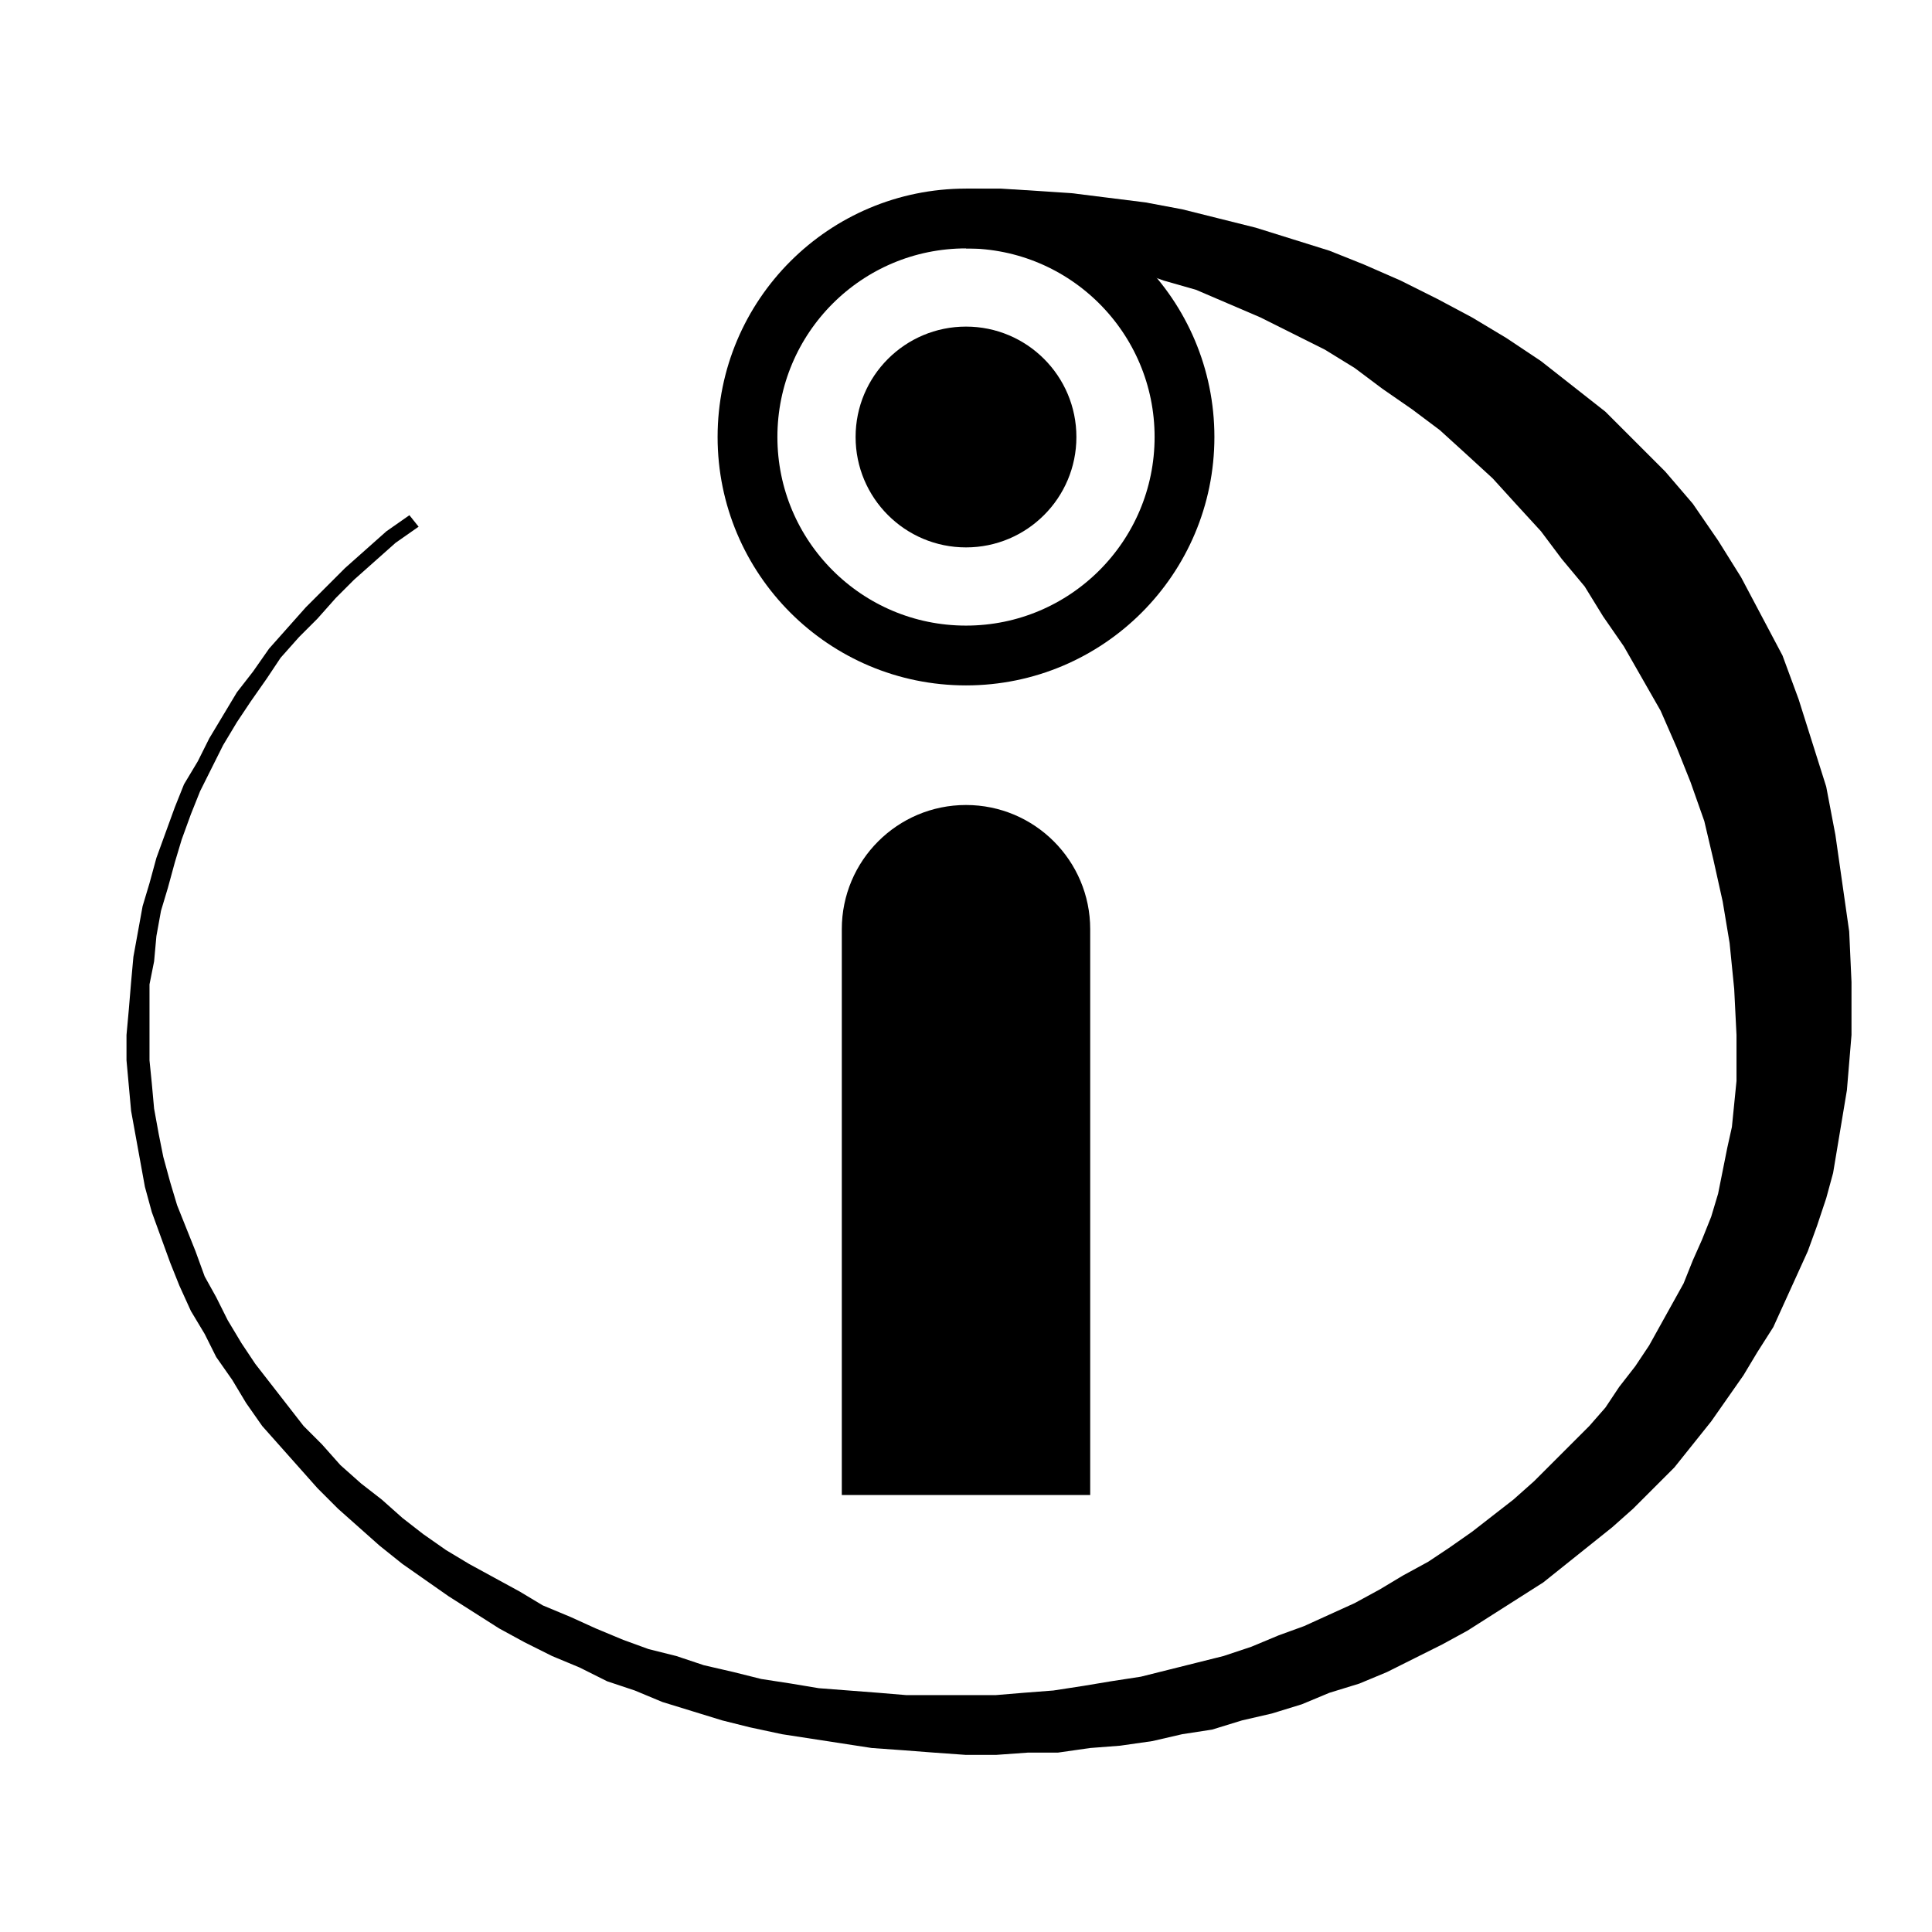
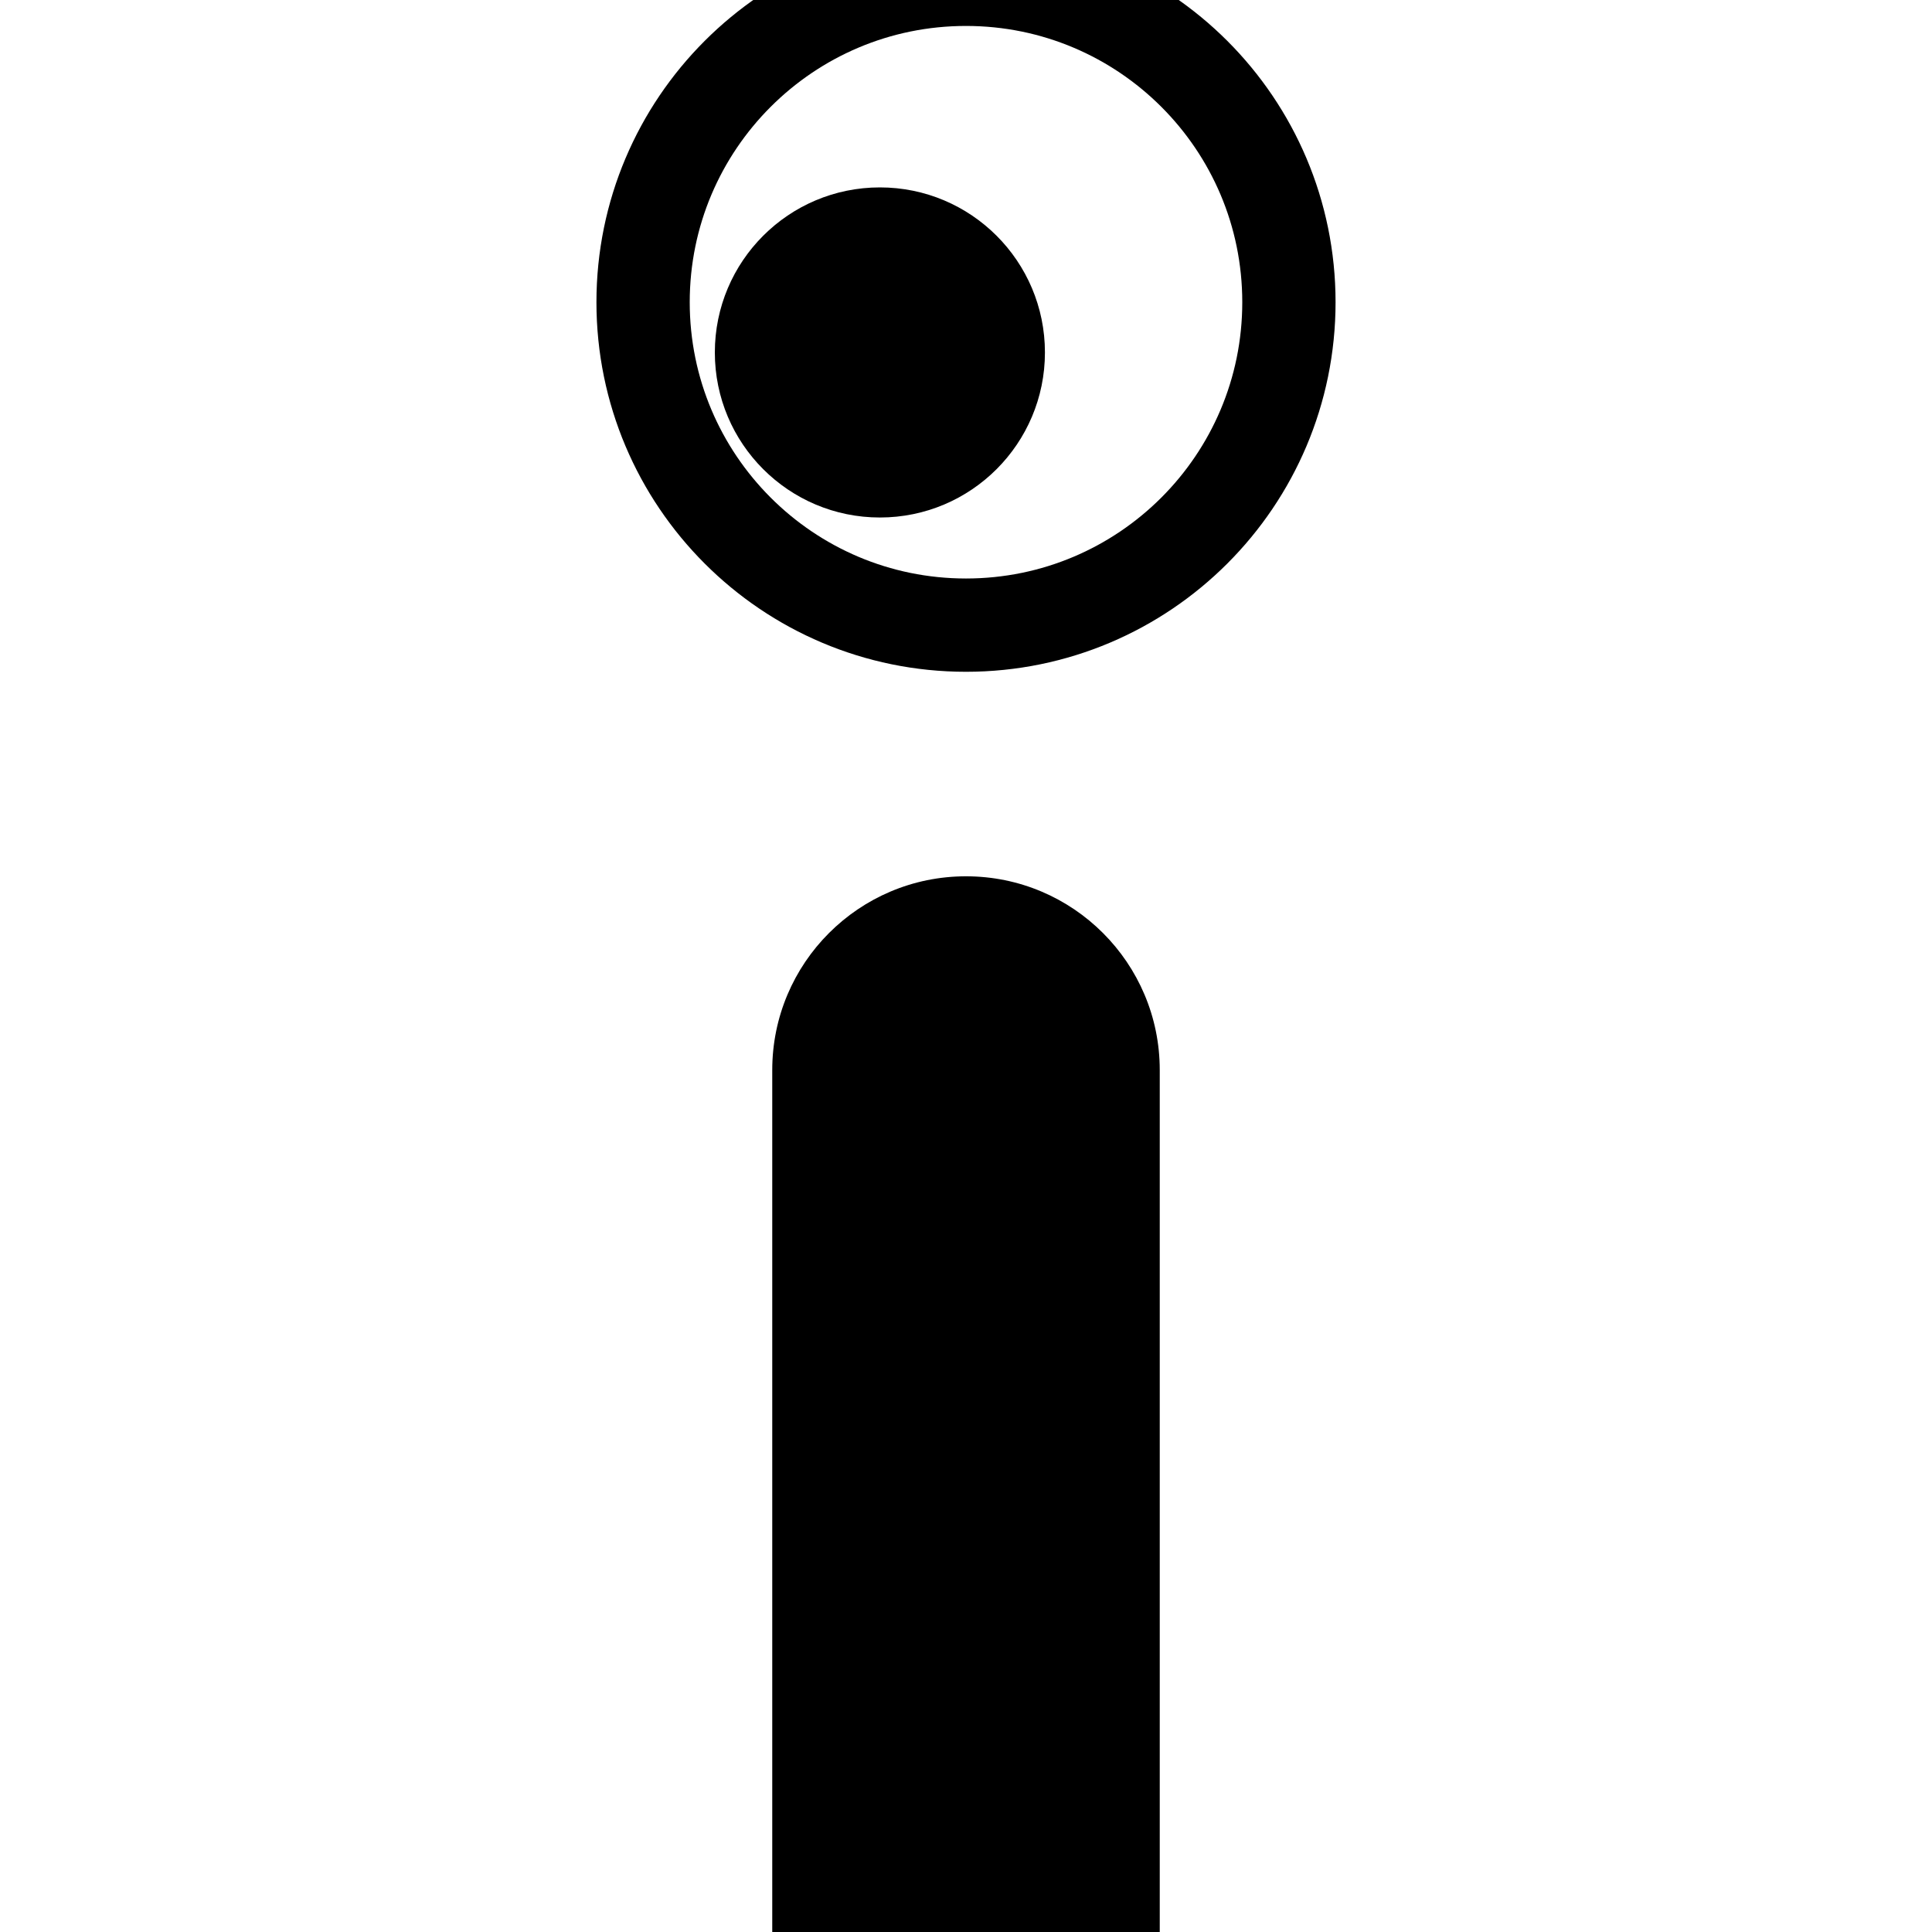
- <svg xmlns="http://www.w3.org/2000/svg" viewBox="8 8 84 84" role="img" aria-label="ICINAi">
-   <g transform="translate(0 -7)">
-     <path d="M25.8 37.4 24.8 38.1 23.9 38.9 23.0 39.7 22.1 40.6 21.3 41.4 20.5 42.3 19.7 43.2 19.0 44.2 18.3 45.1 17.7 46.1 17.1 47.1 16.6 48.1 16.0 49.1 15.6 50.1 15.2 51.2 14.8 52.3 14.5 53.4 14.2 54.4 14.0 55.5 13.8 56.6 13.7 57.7 13.6 58.9 13.5 60.0 13.5 61.1 13.6 62.2 13.7 63.3 13.9 64.4 14.1 65.5 14.3 66.6 14.6 67.7 15.0 68.8 15.4 69.9 15.8 70.9 16.3 72.0 16.9 73.0 17.4 74.0 18.1 75.0 18.7 76.0 19.4 77.0 20.2 77.9 21.0 78.8 21.8 79.7 22.7 80.6 23.6 81.4 24.5 82.2 25.5 83.0 26.5 83.7 27.5 84.4 28.6 85.1 29.7 85.8 30.8 86.4 32.0 87.0 33.2 87.5 34.4 88.1 35.6 88.5 36.8 89.0 38.1 89.4 39.4 89.8 40.6 90.1 42.0 90.4 43.3 90.6 44.6 90.8 45.9 91.0 47.3 91.1 48.6 91.2 50.0 91.3 51.3 91.3 52.7 91.2 54.0 91.2 55.4 91.0 56.7 90.9 58.1 90.7 59.4 90.4 60.7 90.2 62.0 89.8 63.3 89.5 64.6 89.1 65.8 88.6 67.1 88.2 68.3 87.7 69.5 87.1 70.7 86.5 71.8 85.9 72.9 85.2 74.0 84.5 75.1 83.8 76.1 83.0 77.1 82.2 78.1 81.4 79.0 80.6 79.9 79.7 80.8 78.8 81.6 77.8 82.4 76.8 83.1 75.8 83.8 74.8 84.4 73.8 85.1 72.7 85.6 71.6 86.1 70.5 86.6 69.4 87.0 68.3 87.4 67.1 87.7 66.0 87.9 64.8 88.1 63.6 88.3 62.4 88.4 61.2 88.5 60.0 88.5 57.7 88.4 55.5 88.1 53.4 87.8 51.3 87.4 49.2 86.8 47.3 86.2 45.4 85.5 43.5 84.6 41.8 83.7 40.1 82.7 38.5 81.6 36.9 80.4 35.5 79.1 34.2 77.8 32.9 76.4 31.8 75.0 30.7 73.5 29.7 72.0 28.8 70.5 28.0 68.9 27.2 67.3 26.5 65.8 25.9 64.2 25.4 62.6 24.9 61.0 24.5 59.4 24.1 57.8 23.8 56.2 23.6 54.6 23.4 53.1 23.3 51.5 23.2 50.0 23.2 50.0 25.8 51.4 25.8 52.8 26.0 54.3 26.1 55.7 26.4 57.2 26.7 58.6 27.2 60.0 27.6 61.4 28.2 62.8 28.8 64.2 29.5 65.6 30.2 66.9 31.0 68.1 31.9 69.4 32.8 70.6 33.7 71.7 34.7 72.9 35.8 73.9 36.9 75.0 38.1 75.9 39.3 76.9 40.5 77.7 41.8 78.6 43.1 79.4 44.5 80.2 45.9 80.9 47.5 81.5 49.0 82.1 50.7 82.5 52.4 82.9 54.2 83.2 56.0 83.4 58.0 83.5 60.0 83.5 61.0 83.5 62.0 83.4 63.0 83.3 64.0 83.1 64.9 82.9 65.9 82.7 66.9 82.4 67.9 82.0 68.9 81.6 69.8 81.2 70.8 80.7 71.7 80.2 72.6 79.7 73.5 79.1 74.4 78.4 75.3 77.8 76.2 77.1 77.0 76.3 77.8 75.5 78.6 74.7 79.4 73.8 80.2 72.9 80.9 72.0 81.6 71.0 82.3 70.1 82.9 69.0 83.5 68.0 84.1 66.9 84.7 65.8 85.2 64.7 85.7 63.6 86.1 62.4 86.6 61.2 87.0 60.0 87.3 58.8 87.6 57.6 87.9 56.3 88.1 55.1 88.3 53.8 88.5 52.5 88.6 51.3 88.7 50.0 88.7 48.7 88.7 47.4 88.7 46.2 88.6 44.9 88.5 43.6 88.4 42.4 88.2 41.1 88.0 39.9 87.7 38.6 87.4 37.4 87.0 36.2 86.7 35.1 86.3 33.9 85.8 32.8 85.3 31.6 84.8 30.6 84.2 29.5 83.6 28.4 83.0 27.4 82.4 26.4 81.7 25.5 81.0 24.6 80.2 23.7 79.5 22.8 78.7 22.0 77.8 21.2 77.0 20.5 76.1 19.8 75.2 19.1 74.3 18.5 73.4 17.9 72.4 17.4 71.4 16.9 70.5 16.5 69.4 16.1 68.4 15.7 67.4 15.4 66.4 15.1 65.3 14.9 64.3 14.7 63.2 14.6 62.1 14.5 61.1 14.5 60.0 14.5 58.9 14.5 57.8 14.7 56.8 14.8 55.7 15.0 54.6 15.3 53.6 15.6 52.5 15.9 51.5 16.3 50.4 16.7 49.4 17.2 48.4 17.7 47.4 18.3 46.4 18.9 45.5 19.6 44.5 20.2 43.6 21.0 42.7 21.8 41.9 22.6 41.0 23.4 40.2 24.3 39.4 25.2 38.6 26.2 37.9Z" fill="#000000" />
-     <path d="M44.6 80 V55.4 A5.4 5.4 0 0 1 55.4 55.4 V80 Z" fill="#000000" />
-     <circle cx="50" cy="34" r="9.5" fill="none" stroke="#000000" stroke-width="2.6" />
-     <circle cx="50" cy="34" r="4.8" fill="#000000" />
+ <svg xmlns="http://www.w3.org/2000/svg" viewBox="15 15 70 70" role="img" aria-label="ICINAi">
+   <g transform="translate(50 50) scale(1.3) translate(-242.6 -53.5)">
+     <path d="M237.2 82 V56.4 A5.4 5.4 0 0 1 248 56.4 V82 Z" fill="#000000" />
+     <circle cx="242.6" cy="35.0" r="9.0" fill="none" stroke="#000000" stroke-width="2.6" />
+     <circle cx="240.2" cy="36.4" r="4.6" fill="#000000" />
  </g>
</svg>
